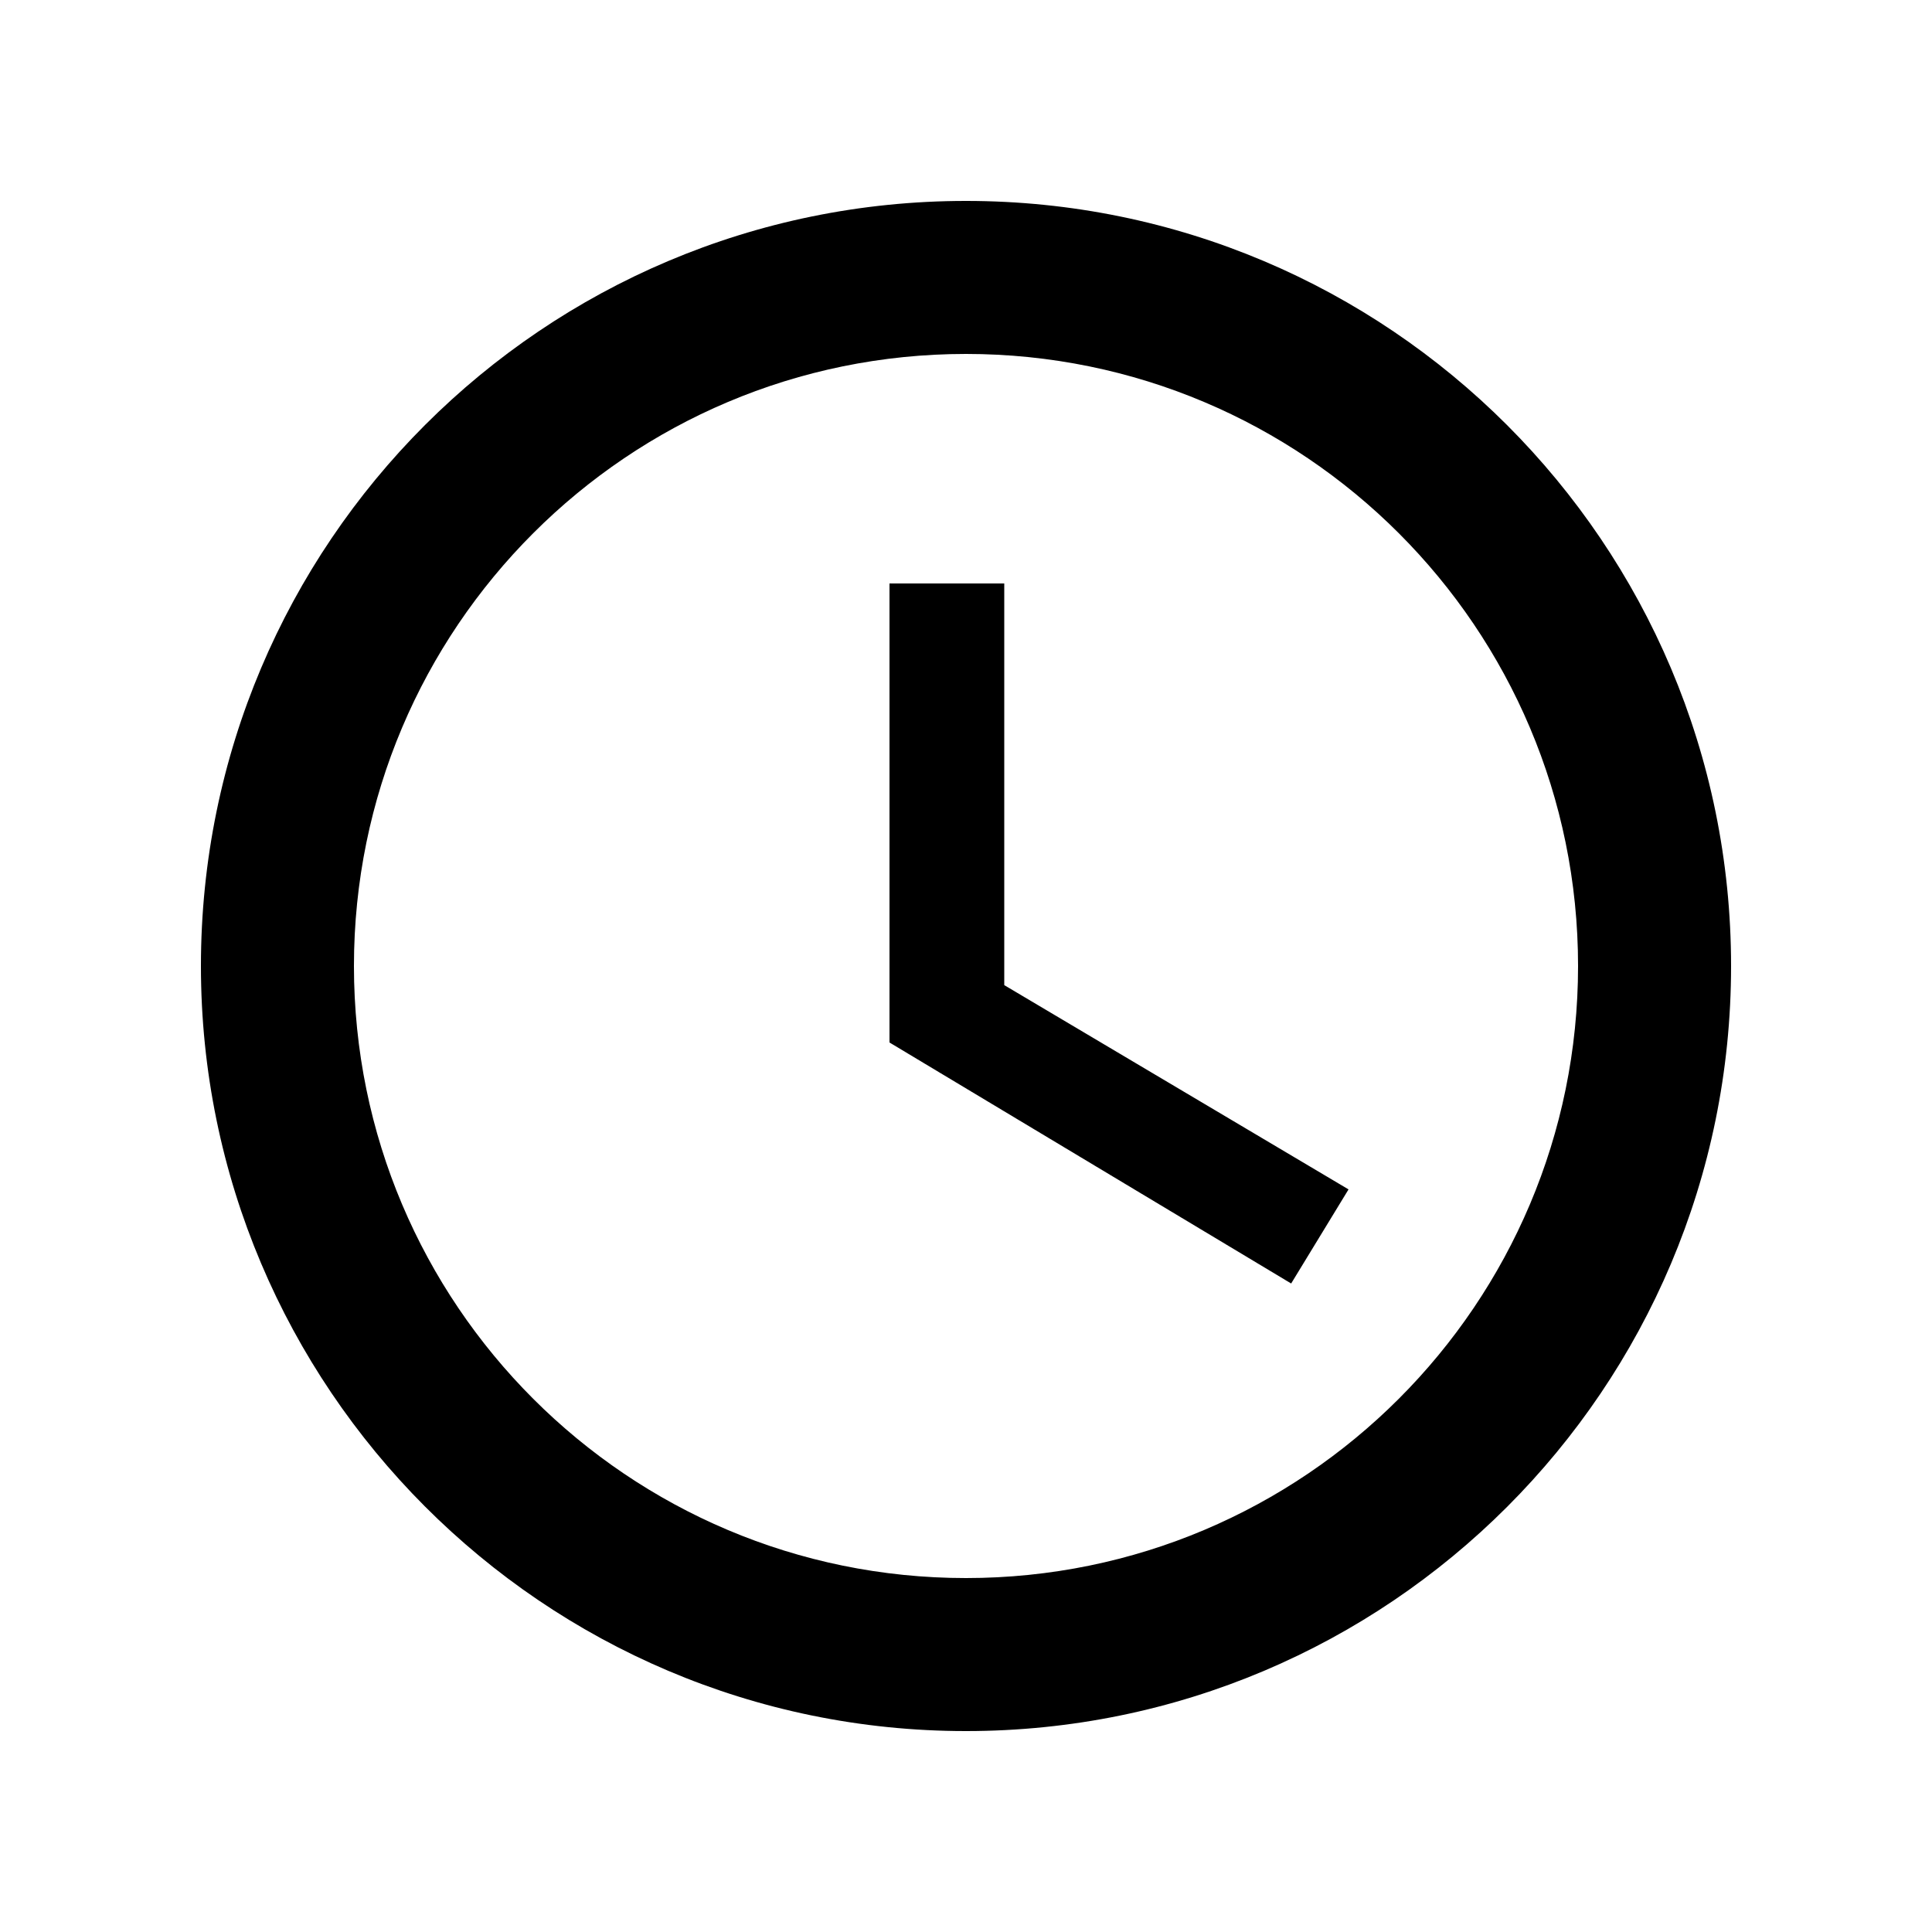
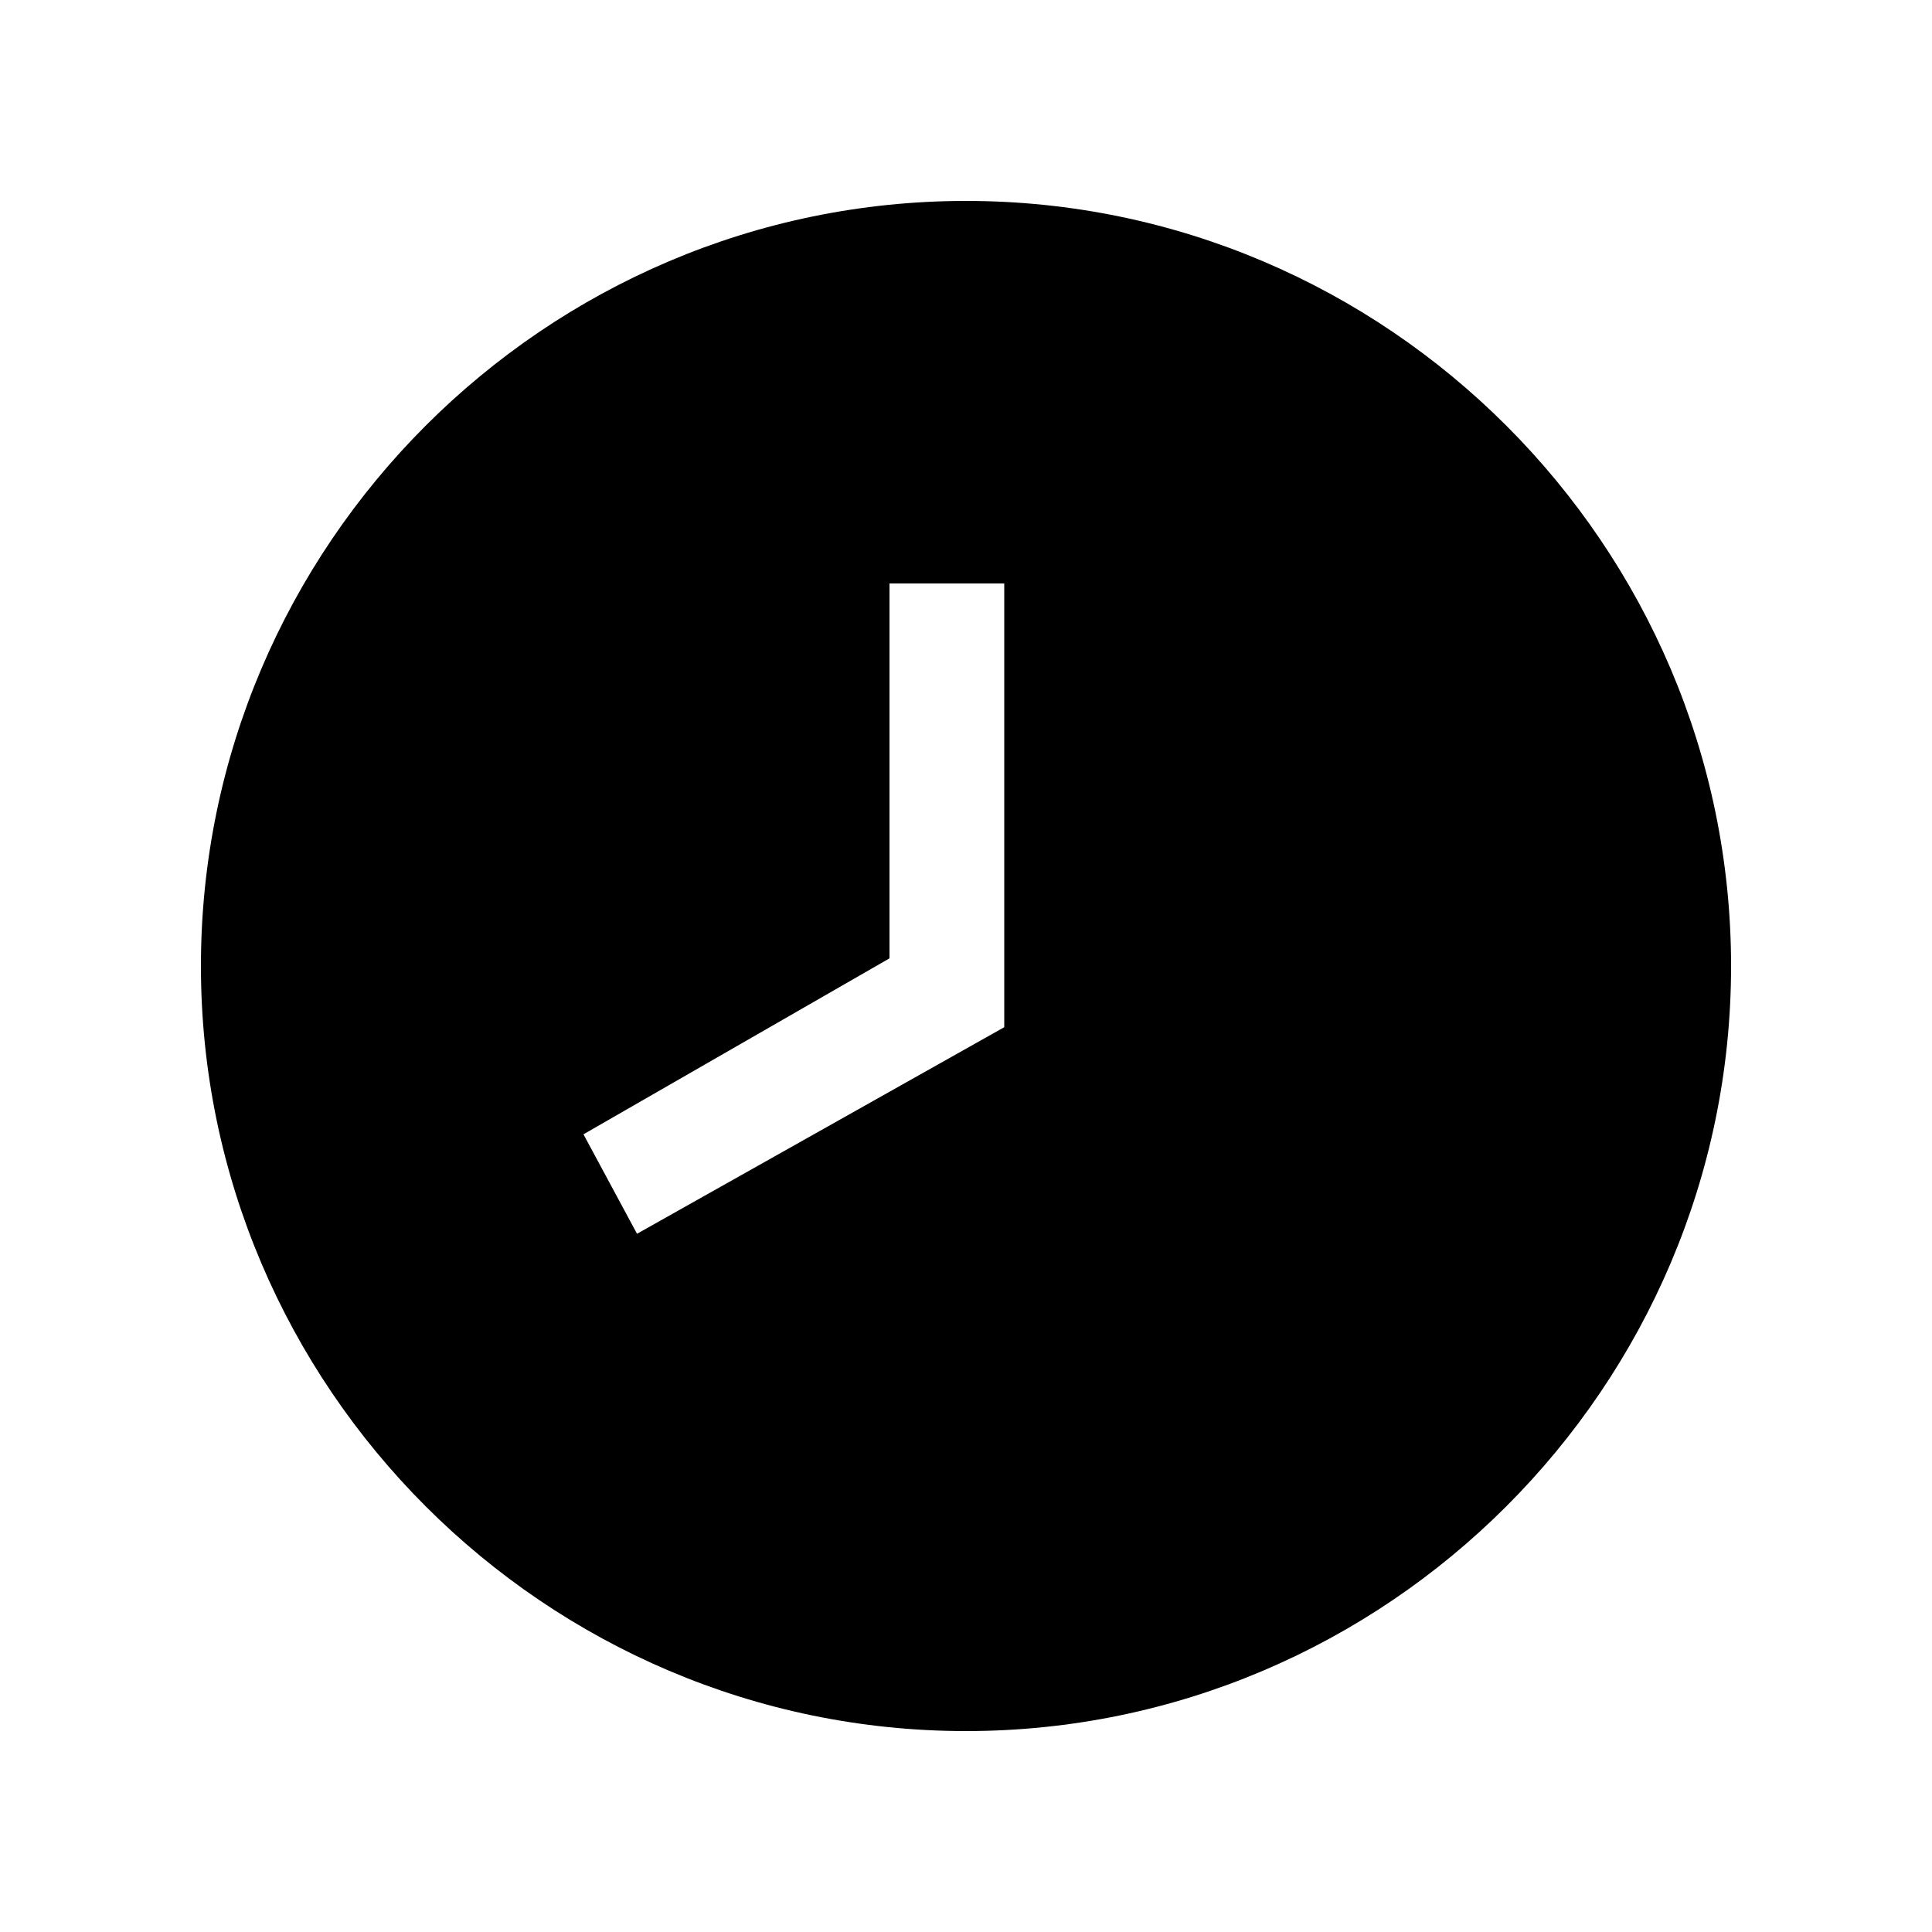
<svg xmlns="http://www.w3.org/2000/svg" width="1e3" height="1e3" version="1.1" viewBox="0 0 1e3 1e3">
-   <path d="m500 816.8a316.8 316.8 0 0 0 316.8-316.8 316.8 316.8 0 0 0-316.8-316.8 316.8 316.8 0 0 0-316.8 316.8 316.8 316.8 0 0 0 316.8 316.8m0-712.8a396 396 0 0 1 396 396 396 396 0 0 1-396 396c-218.99 0-396-178.2-396-396a396 396 0 0 1 396-396m19.8 198v207.9l178.2 105.73-29.7 48.708-207.9-124.74v-237.6z" stroke-width="39.6" />
+   <path d="m500 104c-217.8 0-396 178.2-396 396s178.2 396 396 396 396-178.2 396-396-178.2-396-396-396m-170.28 534.6-27.72-51.48 158.4-91.08v-194.04h59.4v229.68z" stroke-width="39.6" />
</svg>
